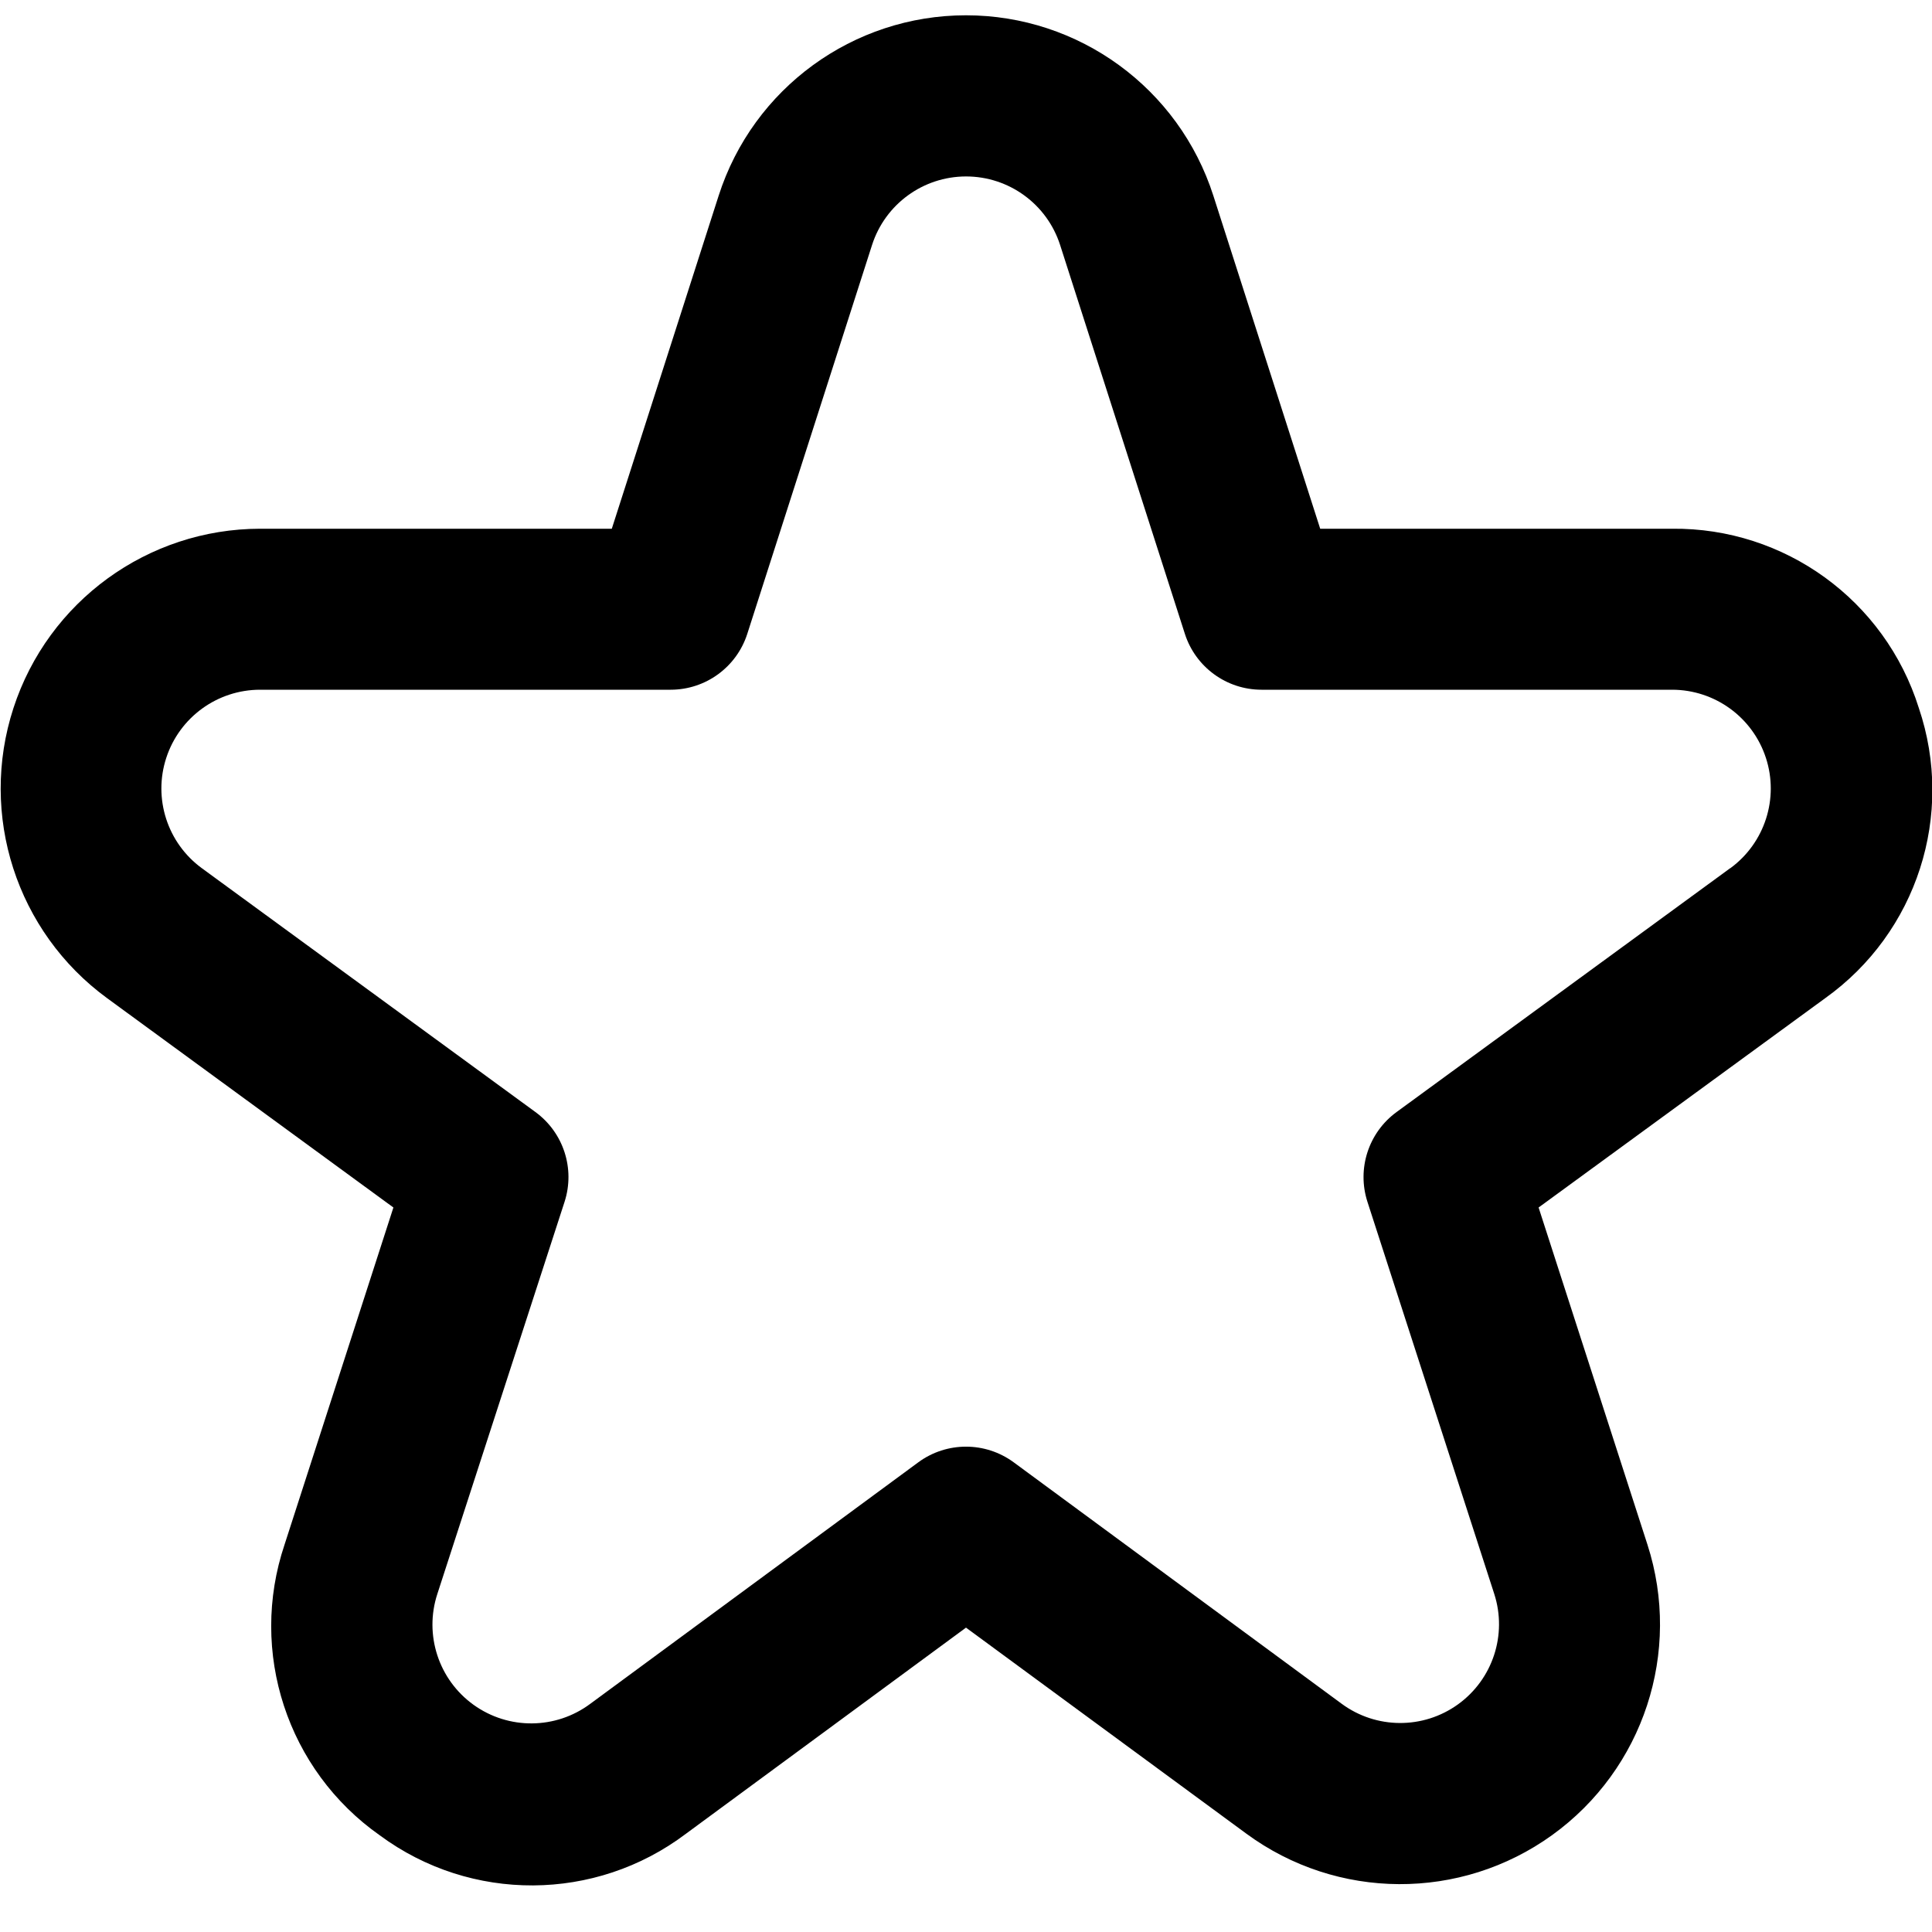
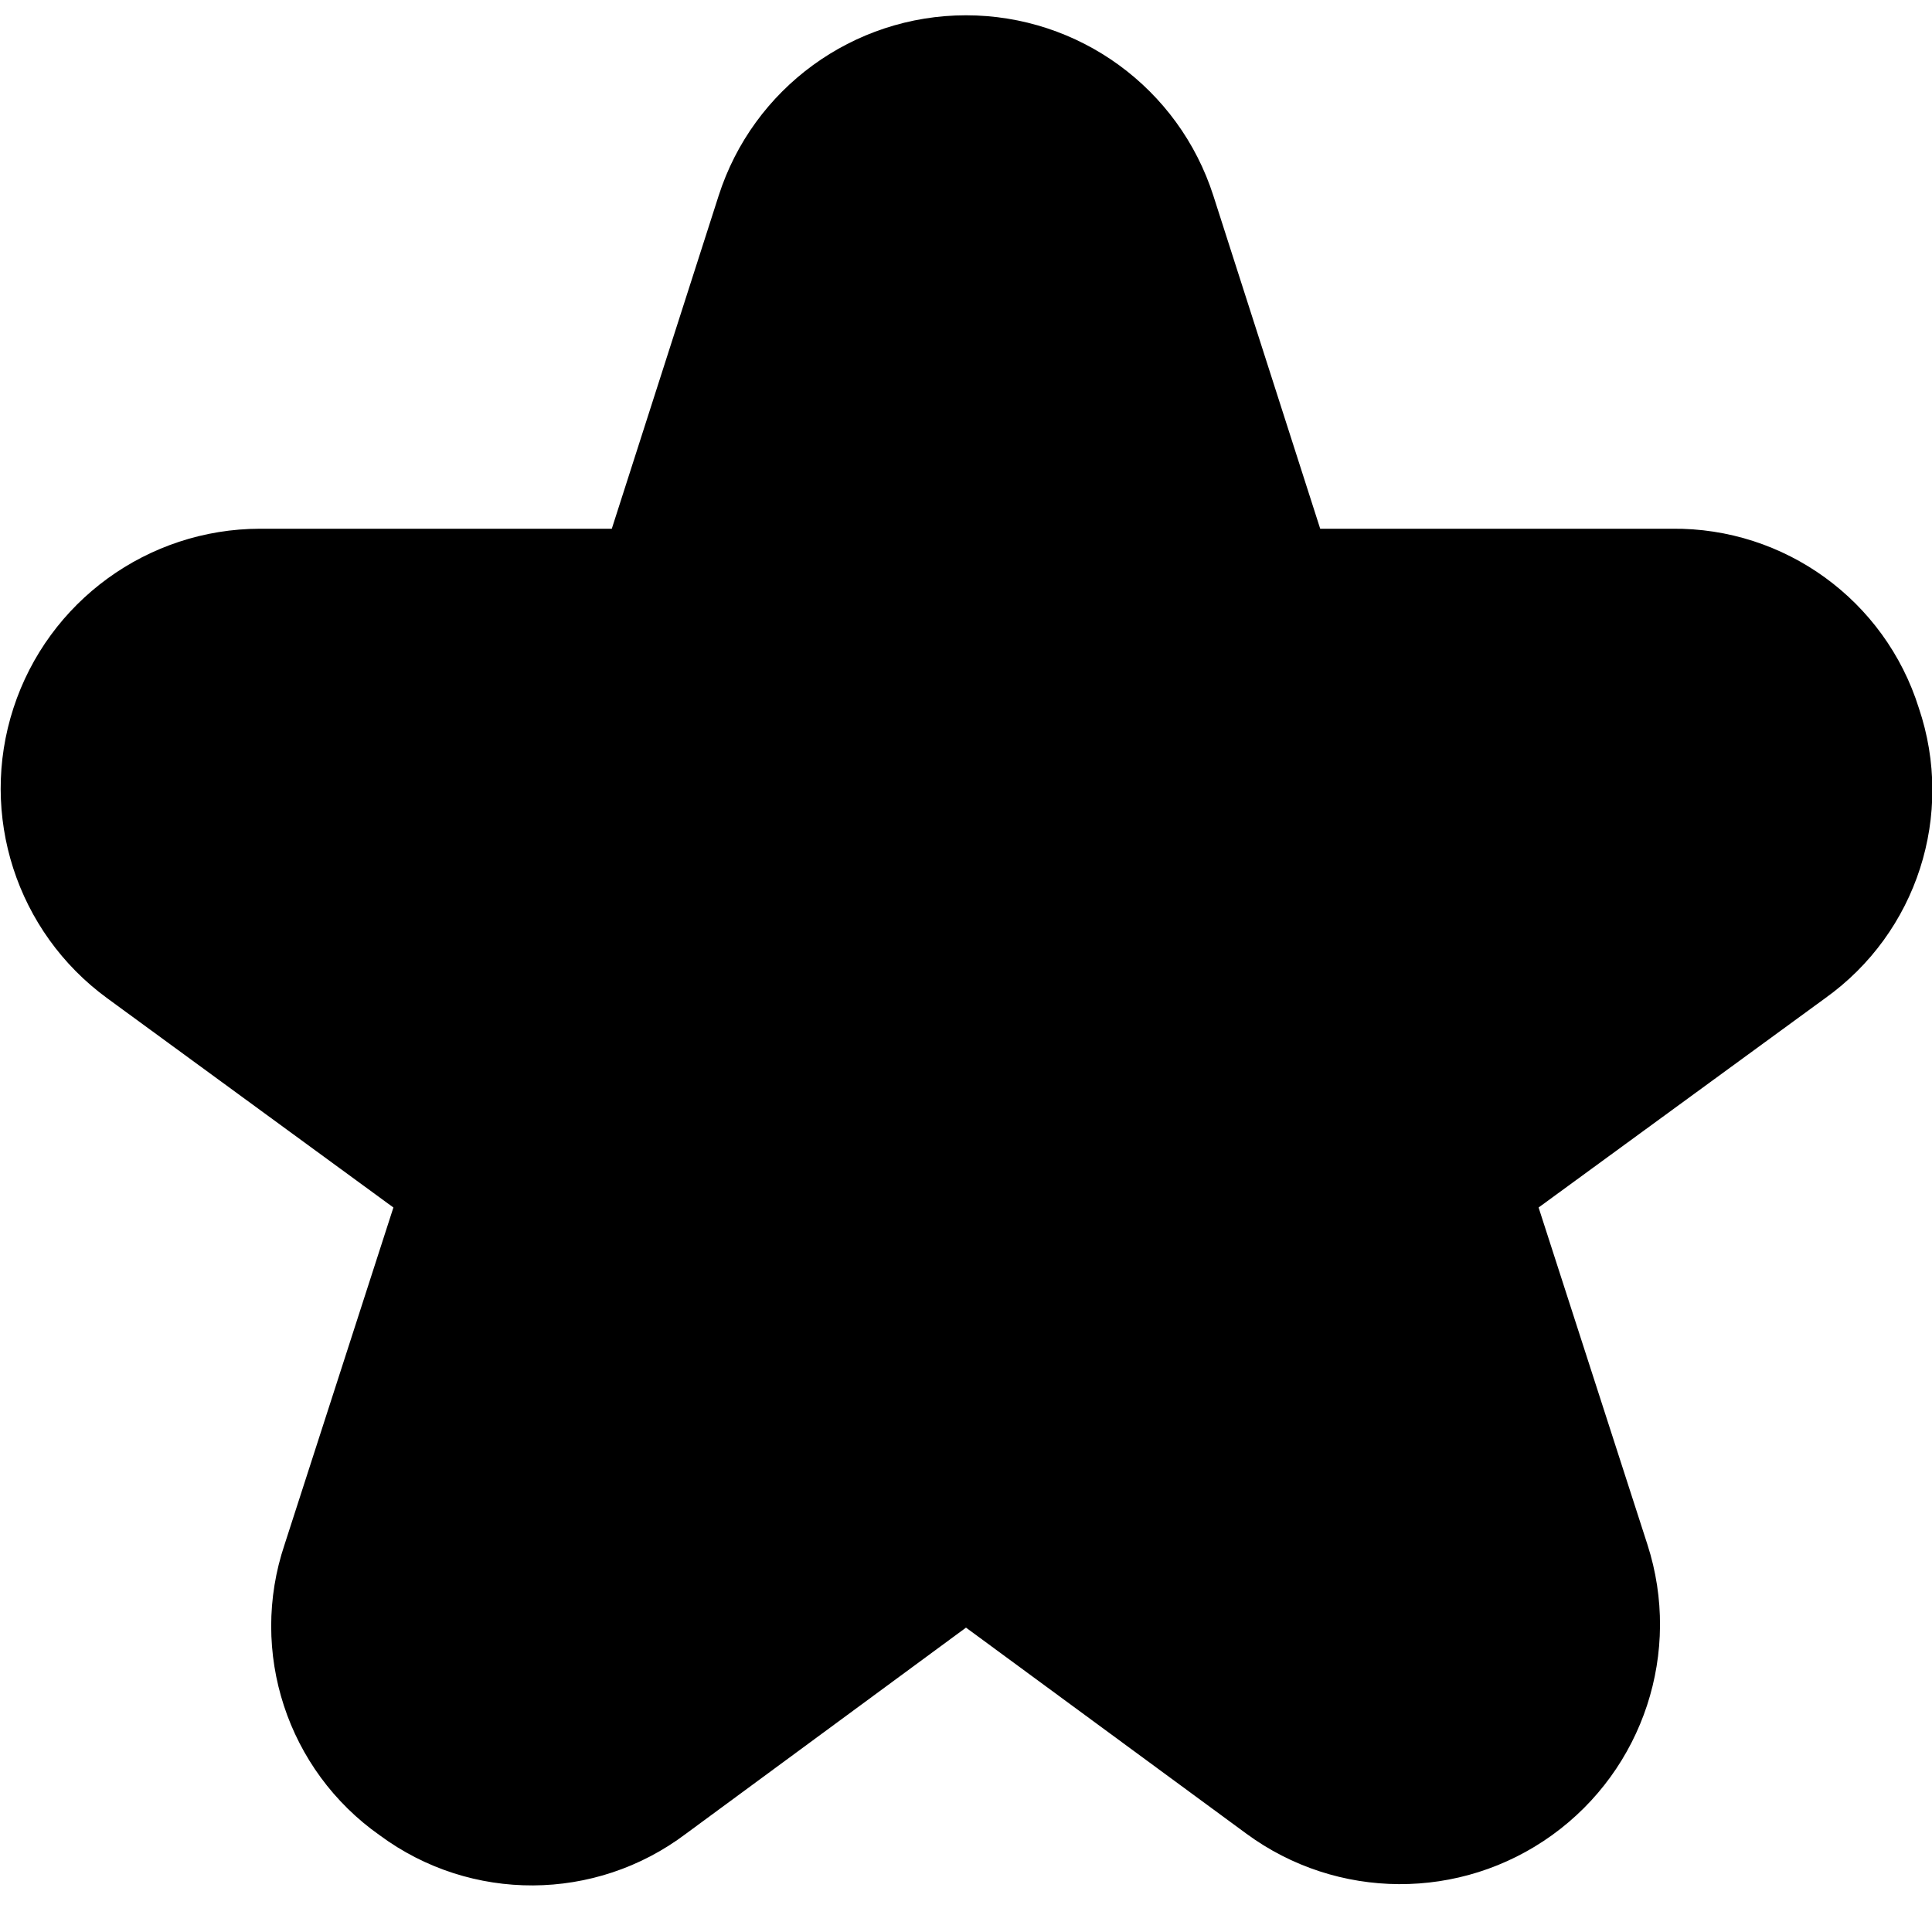
- <svg xmlns="http://www.w3.org/2000/svg" id="Outline" viewBox="0 0 24 24" width="512" height="512">
-   <path d="M23.836,8.794a3.179,3.179,0,0,0-3.067-2.226H16.4L15.073,2.432a3.227,3.227,0,0,0-6.146,0L7.6,6.568H3.231a3.227,3.227,0,0,0-1.9,5.832L4.887,15,3.535,19.187A3.178,3.178,0,0,0,4.719,22.8a3.177,3.177,0,0,0,3.8-.019L12,20.219l3.482,2.559a3.227,3.227,0,0,0,4.983-3.591L19.113,15l3.56-2.6A3.177,3.177,0,0,0,23.836,8.794Zm-2.343,1.991-4.144,3.029a1,1,0,0,0-.362,1.116L18.562,19.8a1.227,1.227,0,0,1-1.895,1.365l-4.075-3a1,1,0,0,0-1.184,0l-4.075,3a1.227,1.227,0,0,1-1.9-1.365L7.013,14.93a1,1,0,0,0-.362-1.116L2.507,10.785a1.227,1.227,0,0,1,.724-2.217h5.1a1,1,0,0,0,.952-.694l1.55-4.831a1.227,1.227,0,0,1,2.336,0l1.55,4.831a1,1,0,0,0,.952.694h5.1a1.227,1.227,0,0,1,.724,2.217Z" />
+ <svg xmlns="http://www.w3.org/2000/svg" id="Solid" viewBox="0 0 24 24" width="512" height="512">
+   <path d="M23.836,8.794a3.179,3.179,0,0,0-3.067-2.226H16.4L15.073,2.432a3.227,3.227,0,0,0-6.146,0L7.6,6.568H3.231a3.227,3.227,0,0,0-1.9,5.832L4.887,15,3.535,19.187A3.178,3.178,0,0,0,4.719,22.8a3.177,3.177,0,0,0,3.8-.019L12,20.219l3.482,2.559a3.227,3.227,0,0,0,4.983-3.591L19.113,15l3.56-2.6A3.177,3.177,0,0,0,23.836,8.794Z" />
</svg>
